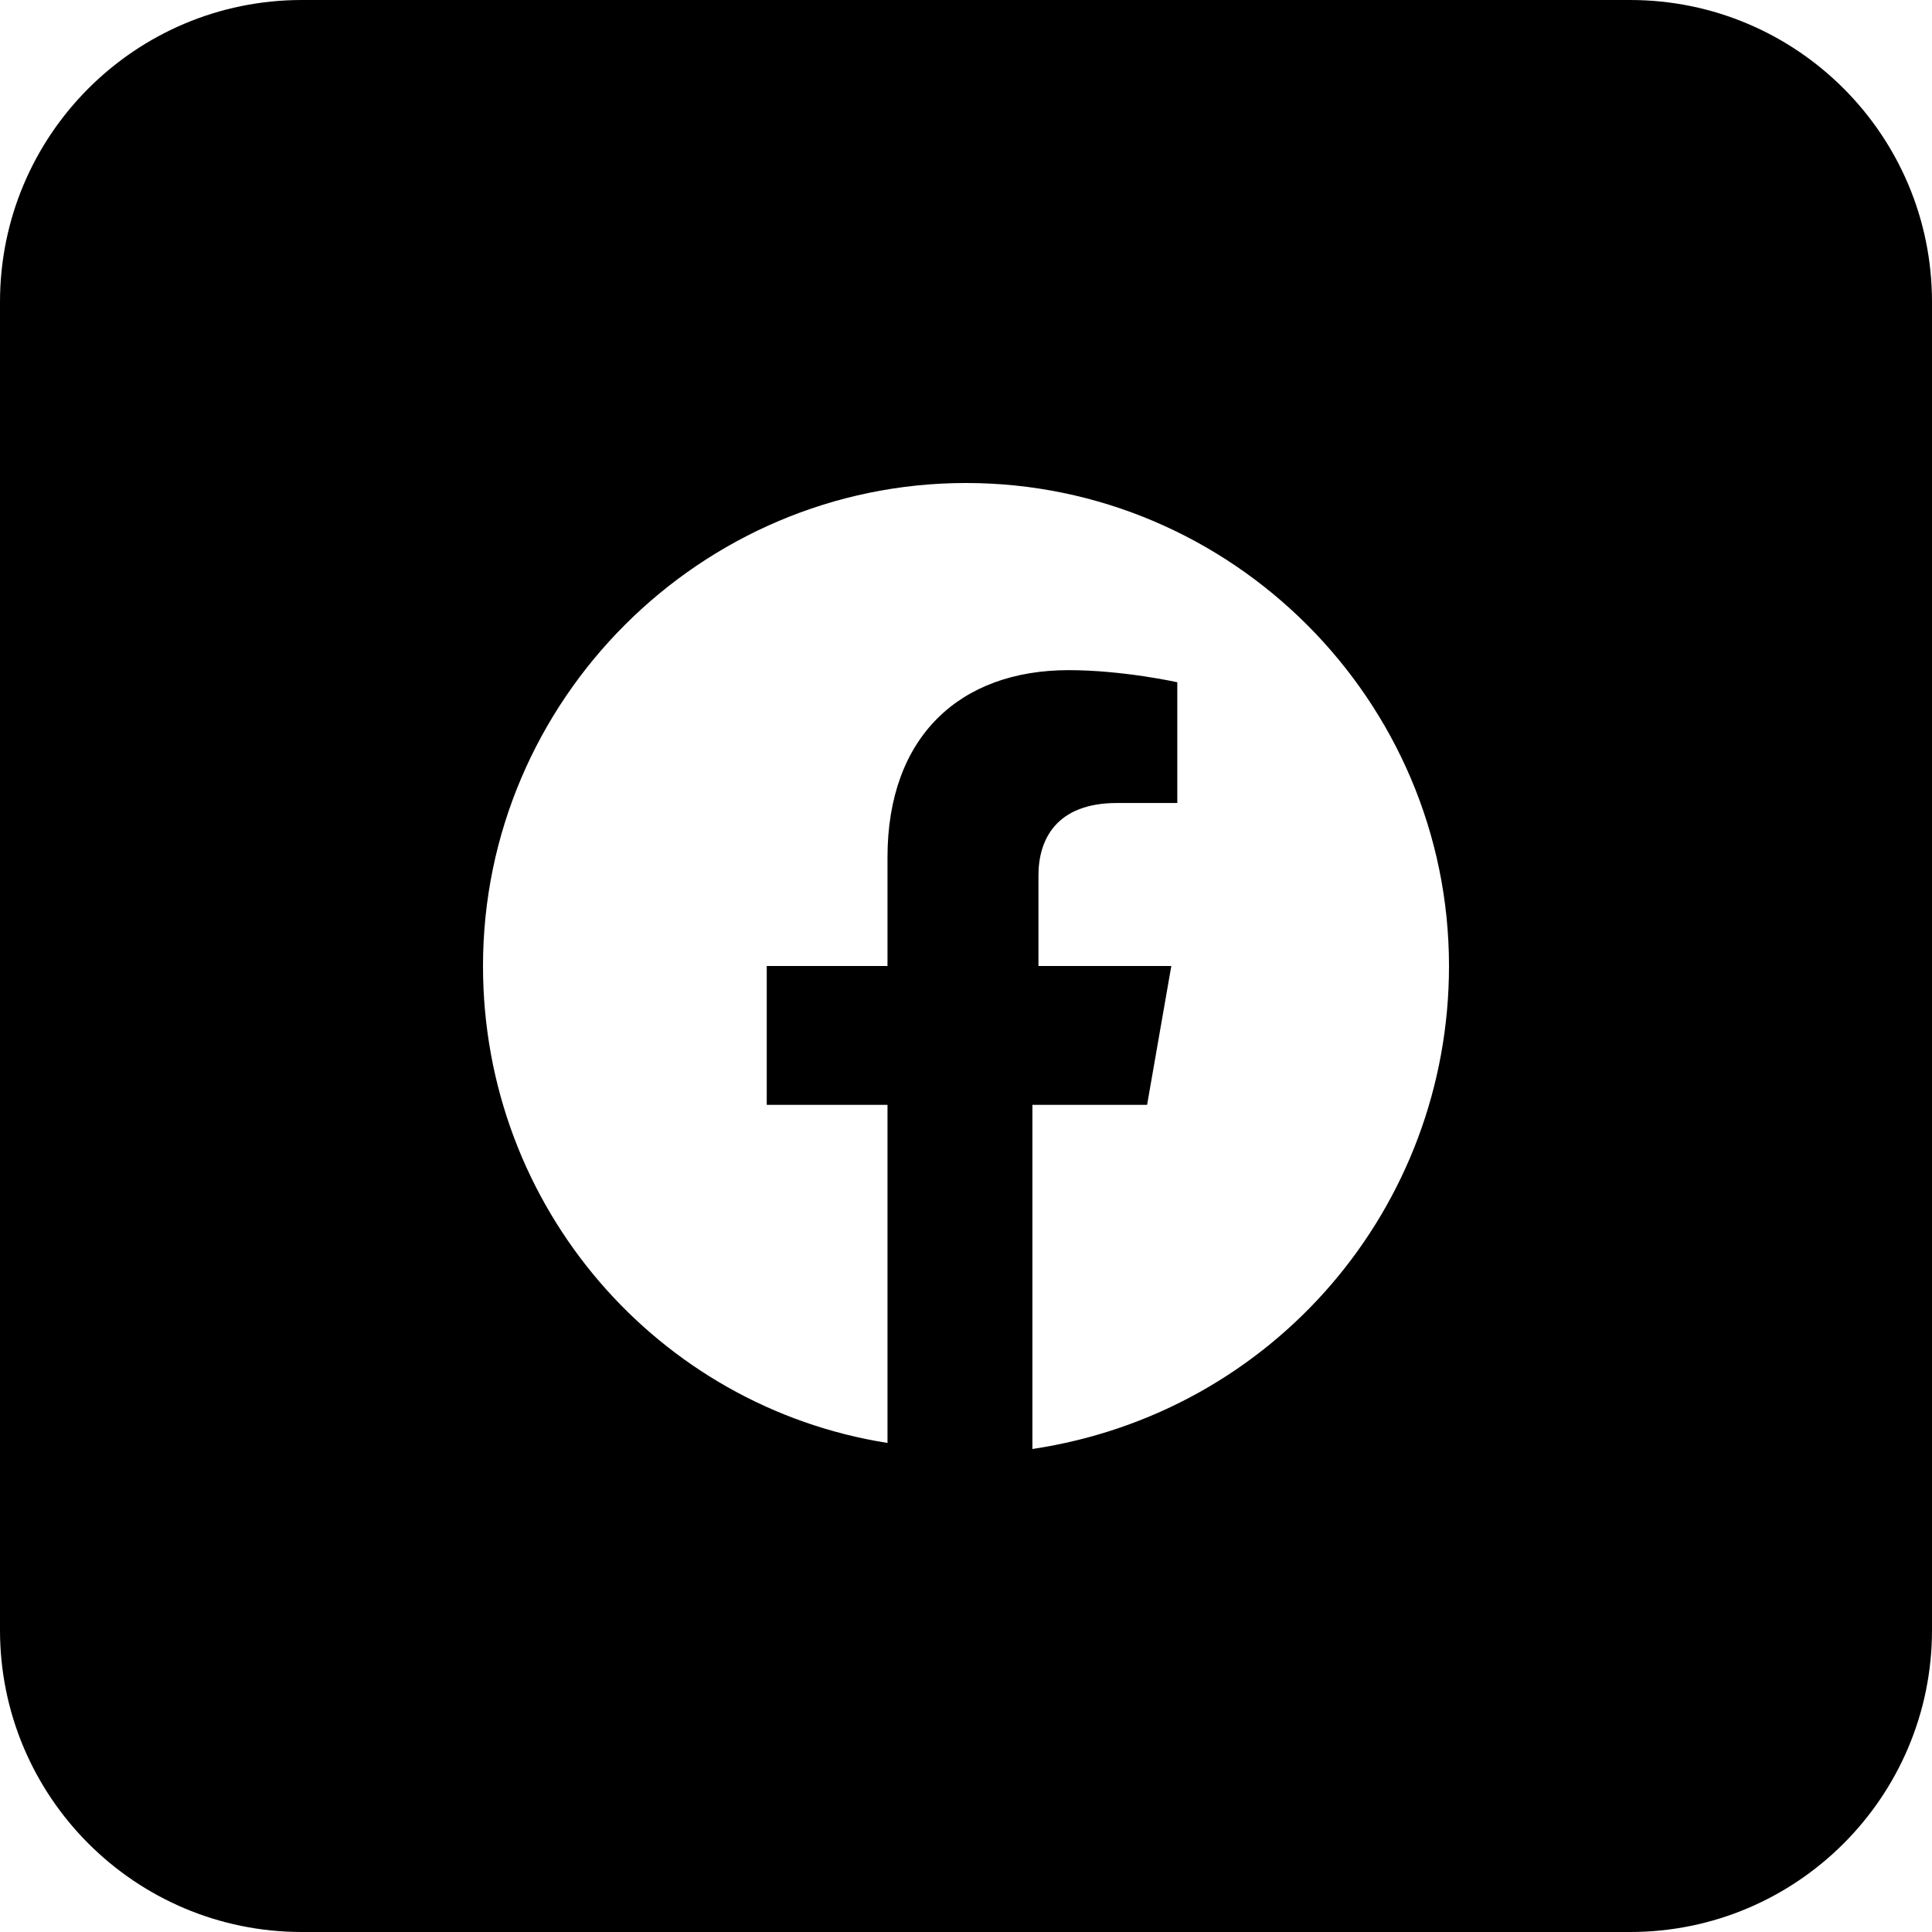
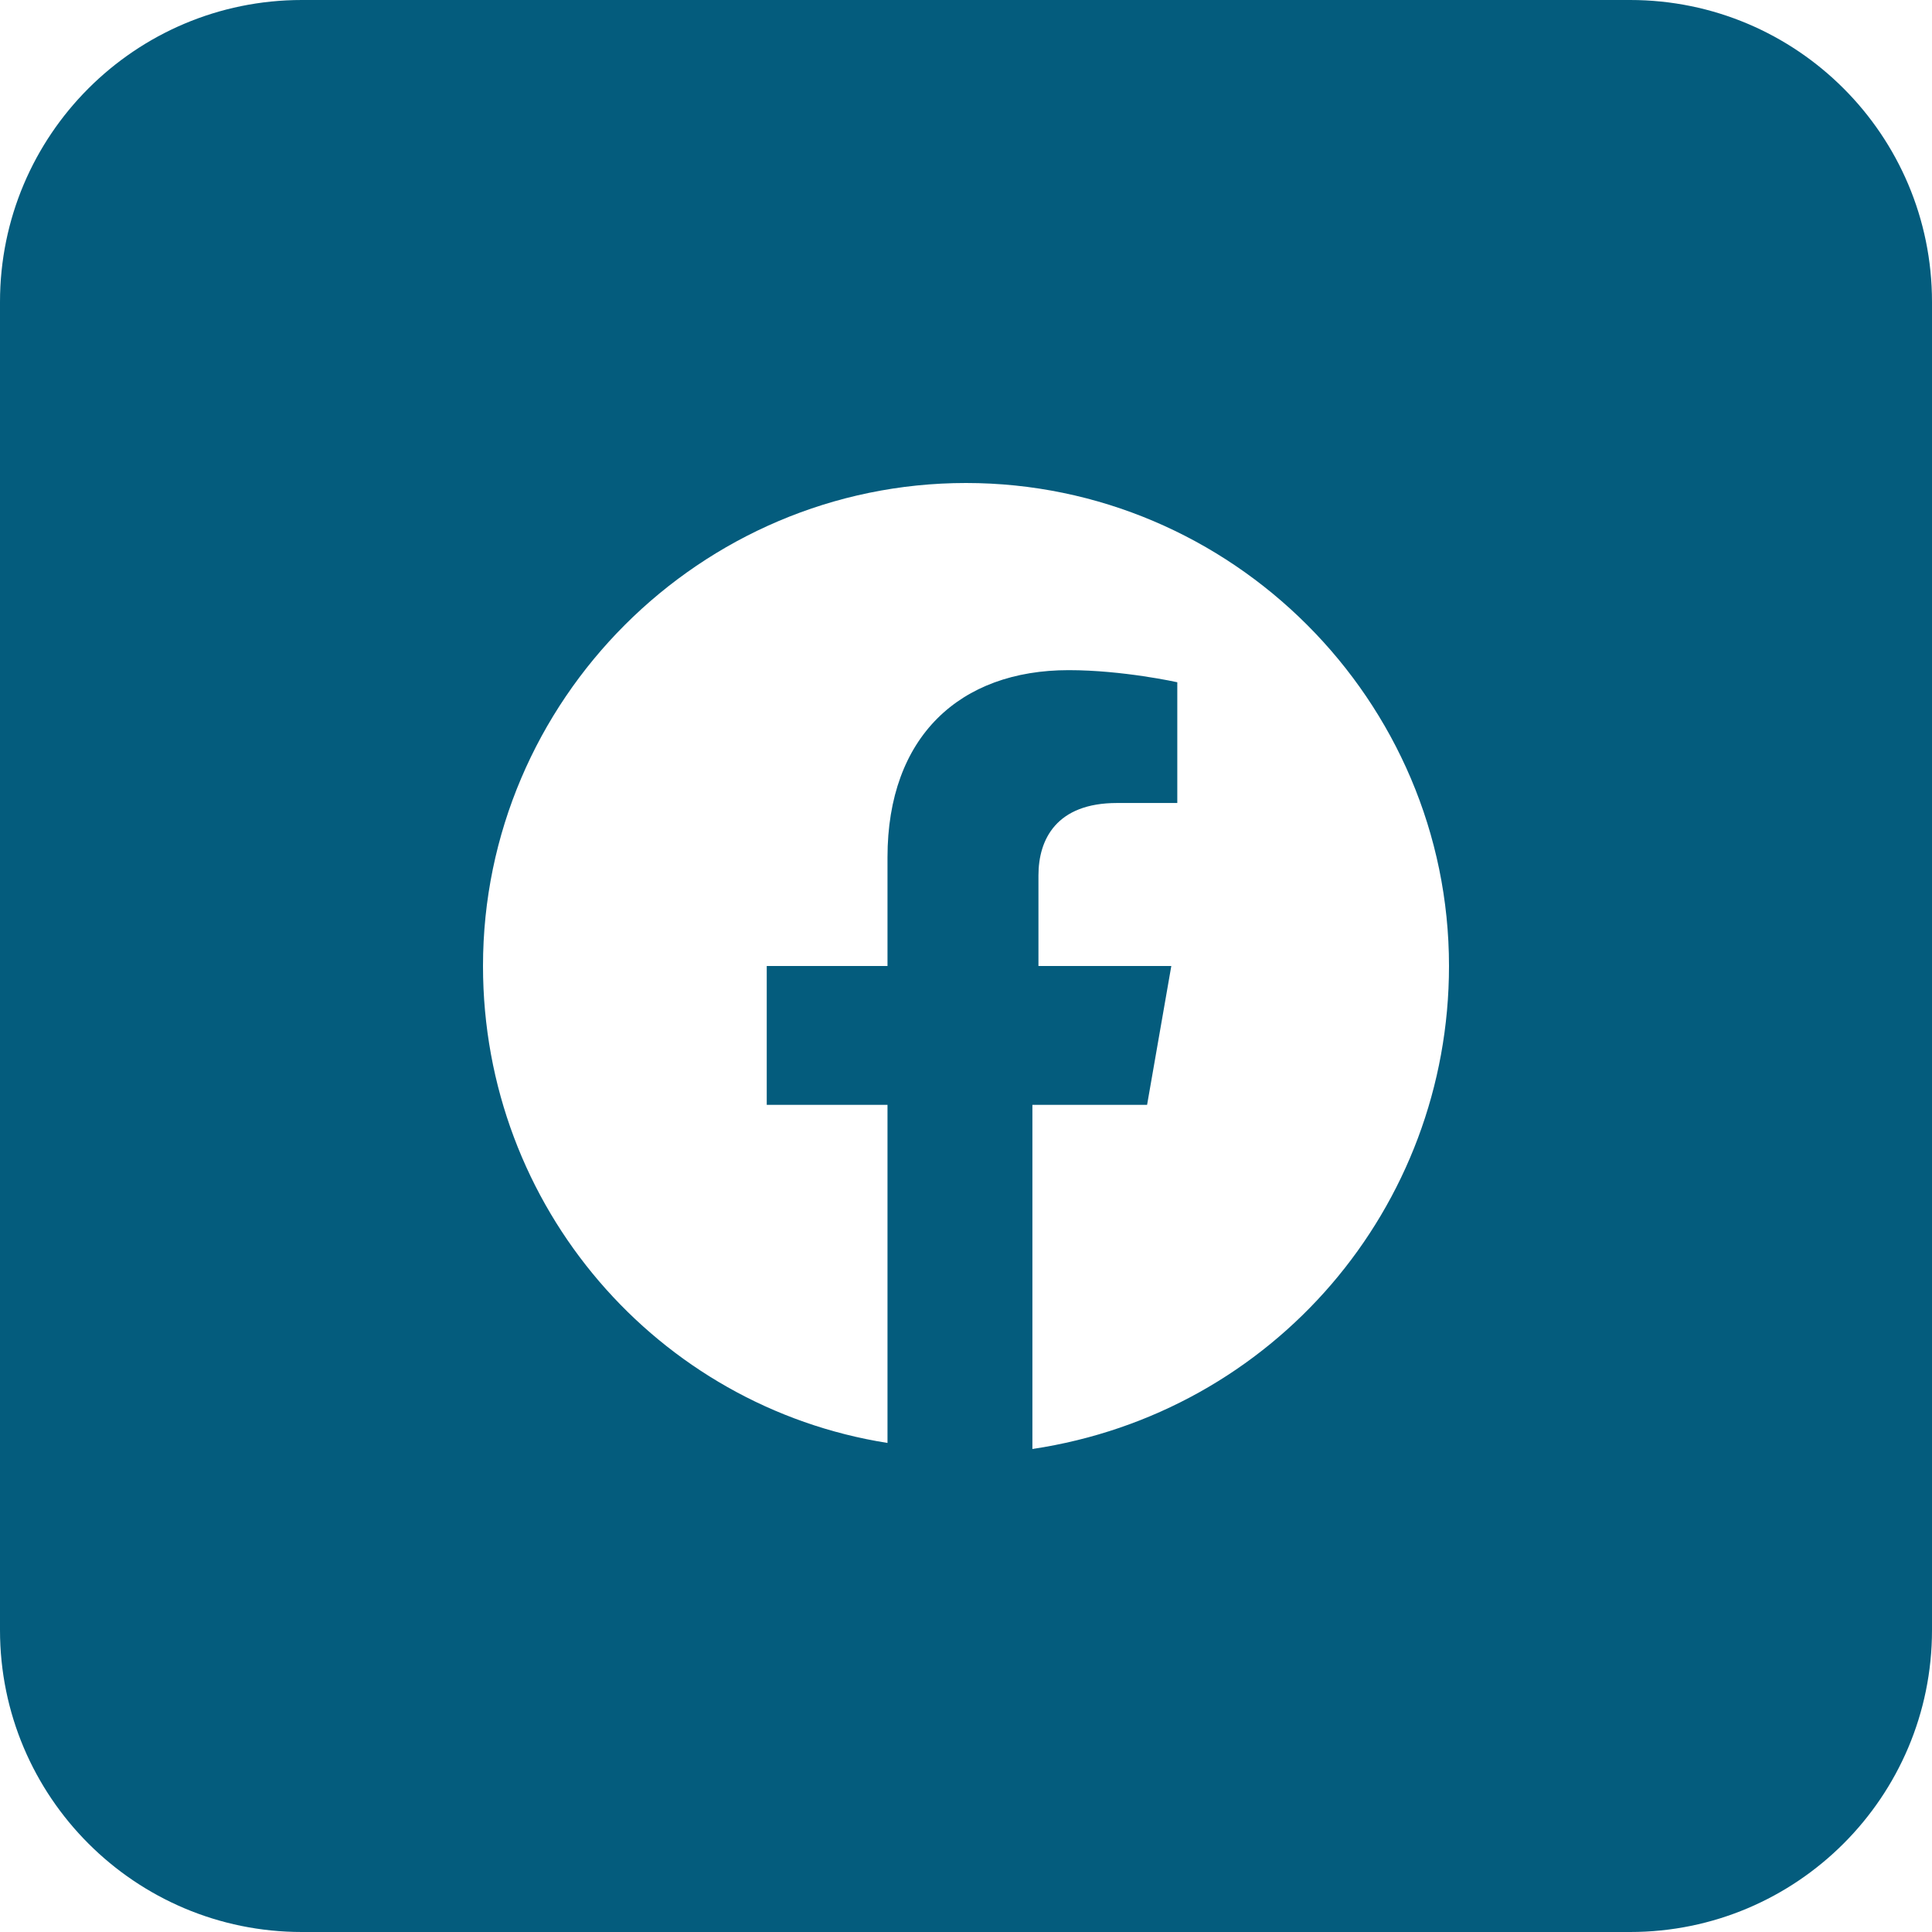
<svg xmlns="http://www.w3.org/2000/svg" width="30" height="30" viewBox="0 0 30 30" fill="none">
-   <path fill-rule="evenodd" clip-rule="evenodd" d="M0 4.688C0 2.099 2.099 0 4.688 0H25.312C27.901 0 30 2.099 30 4.688V25.312C30 27.901 27.901 30 25.312 30H4.688C2.099 30 0 27.901 0 25.312V4.688ZM15 7.5C19.125 7.5 22.5 10.875 22.5 15C22.5 18.75 19.781 21.938 16.031 22.5V17.156H17.812L18.188 15H16.125V13.594C16.125 13.031 16.406 12.469 17.344 12.469H18.281V10.594C18.281 10.594 17.438 10.406 16.594 10.406C14.906 10.406 13.781 11.438 13.781 13.312V15H11.906V17.156H13.781V22.406C10.219 21.844 7.5 18.75 7.5 15C7.5 10.875 10.875 7.5 15 7.5Z" fill="black" />
+   <path fill-rule="evenodd" clip-rule="evenodd" d="M0 4.688C0 2.099 2.099 0 4.688 0H25.312C27.901 0 30 2.099 30 4.688V25.312C30 27.901 27.901 30 25.312 30H4.688C2.099 30 0 27.901 0 25.312V4.688ZM15 7.5C19.125 7.5 22.5 10.875 22.5 15C22.5 18.75 19.781 21.938 16.031 22.5V17.156H17.812L18.188 15H16.125V13.594C16.125 13.031 16.406 12.469 17.344 12.469H18.281V10.594C18.281 10.594 17.438 10.406 16.594 10.406C14.906 10.406 13.781 11.438 13.781 13.312V15H11.906V17.156H13.781V22.406C10.219 21.844 7.5 18.75 7.5 15C7.5 10.875 10.875 7.5 15 7.5Z" fill="#045C7D" />
</svg>
